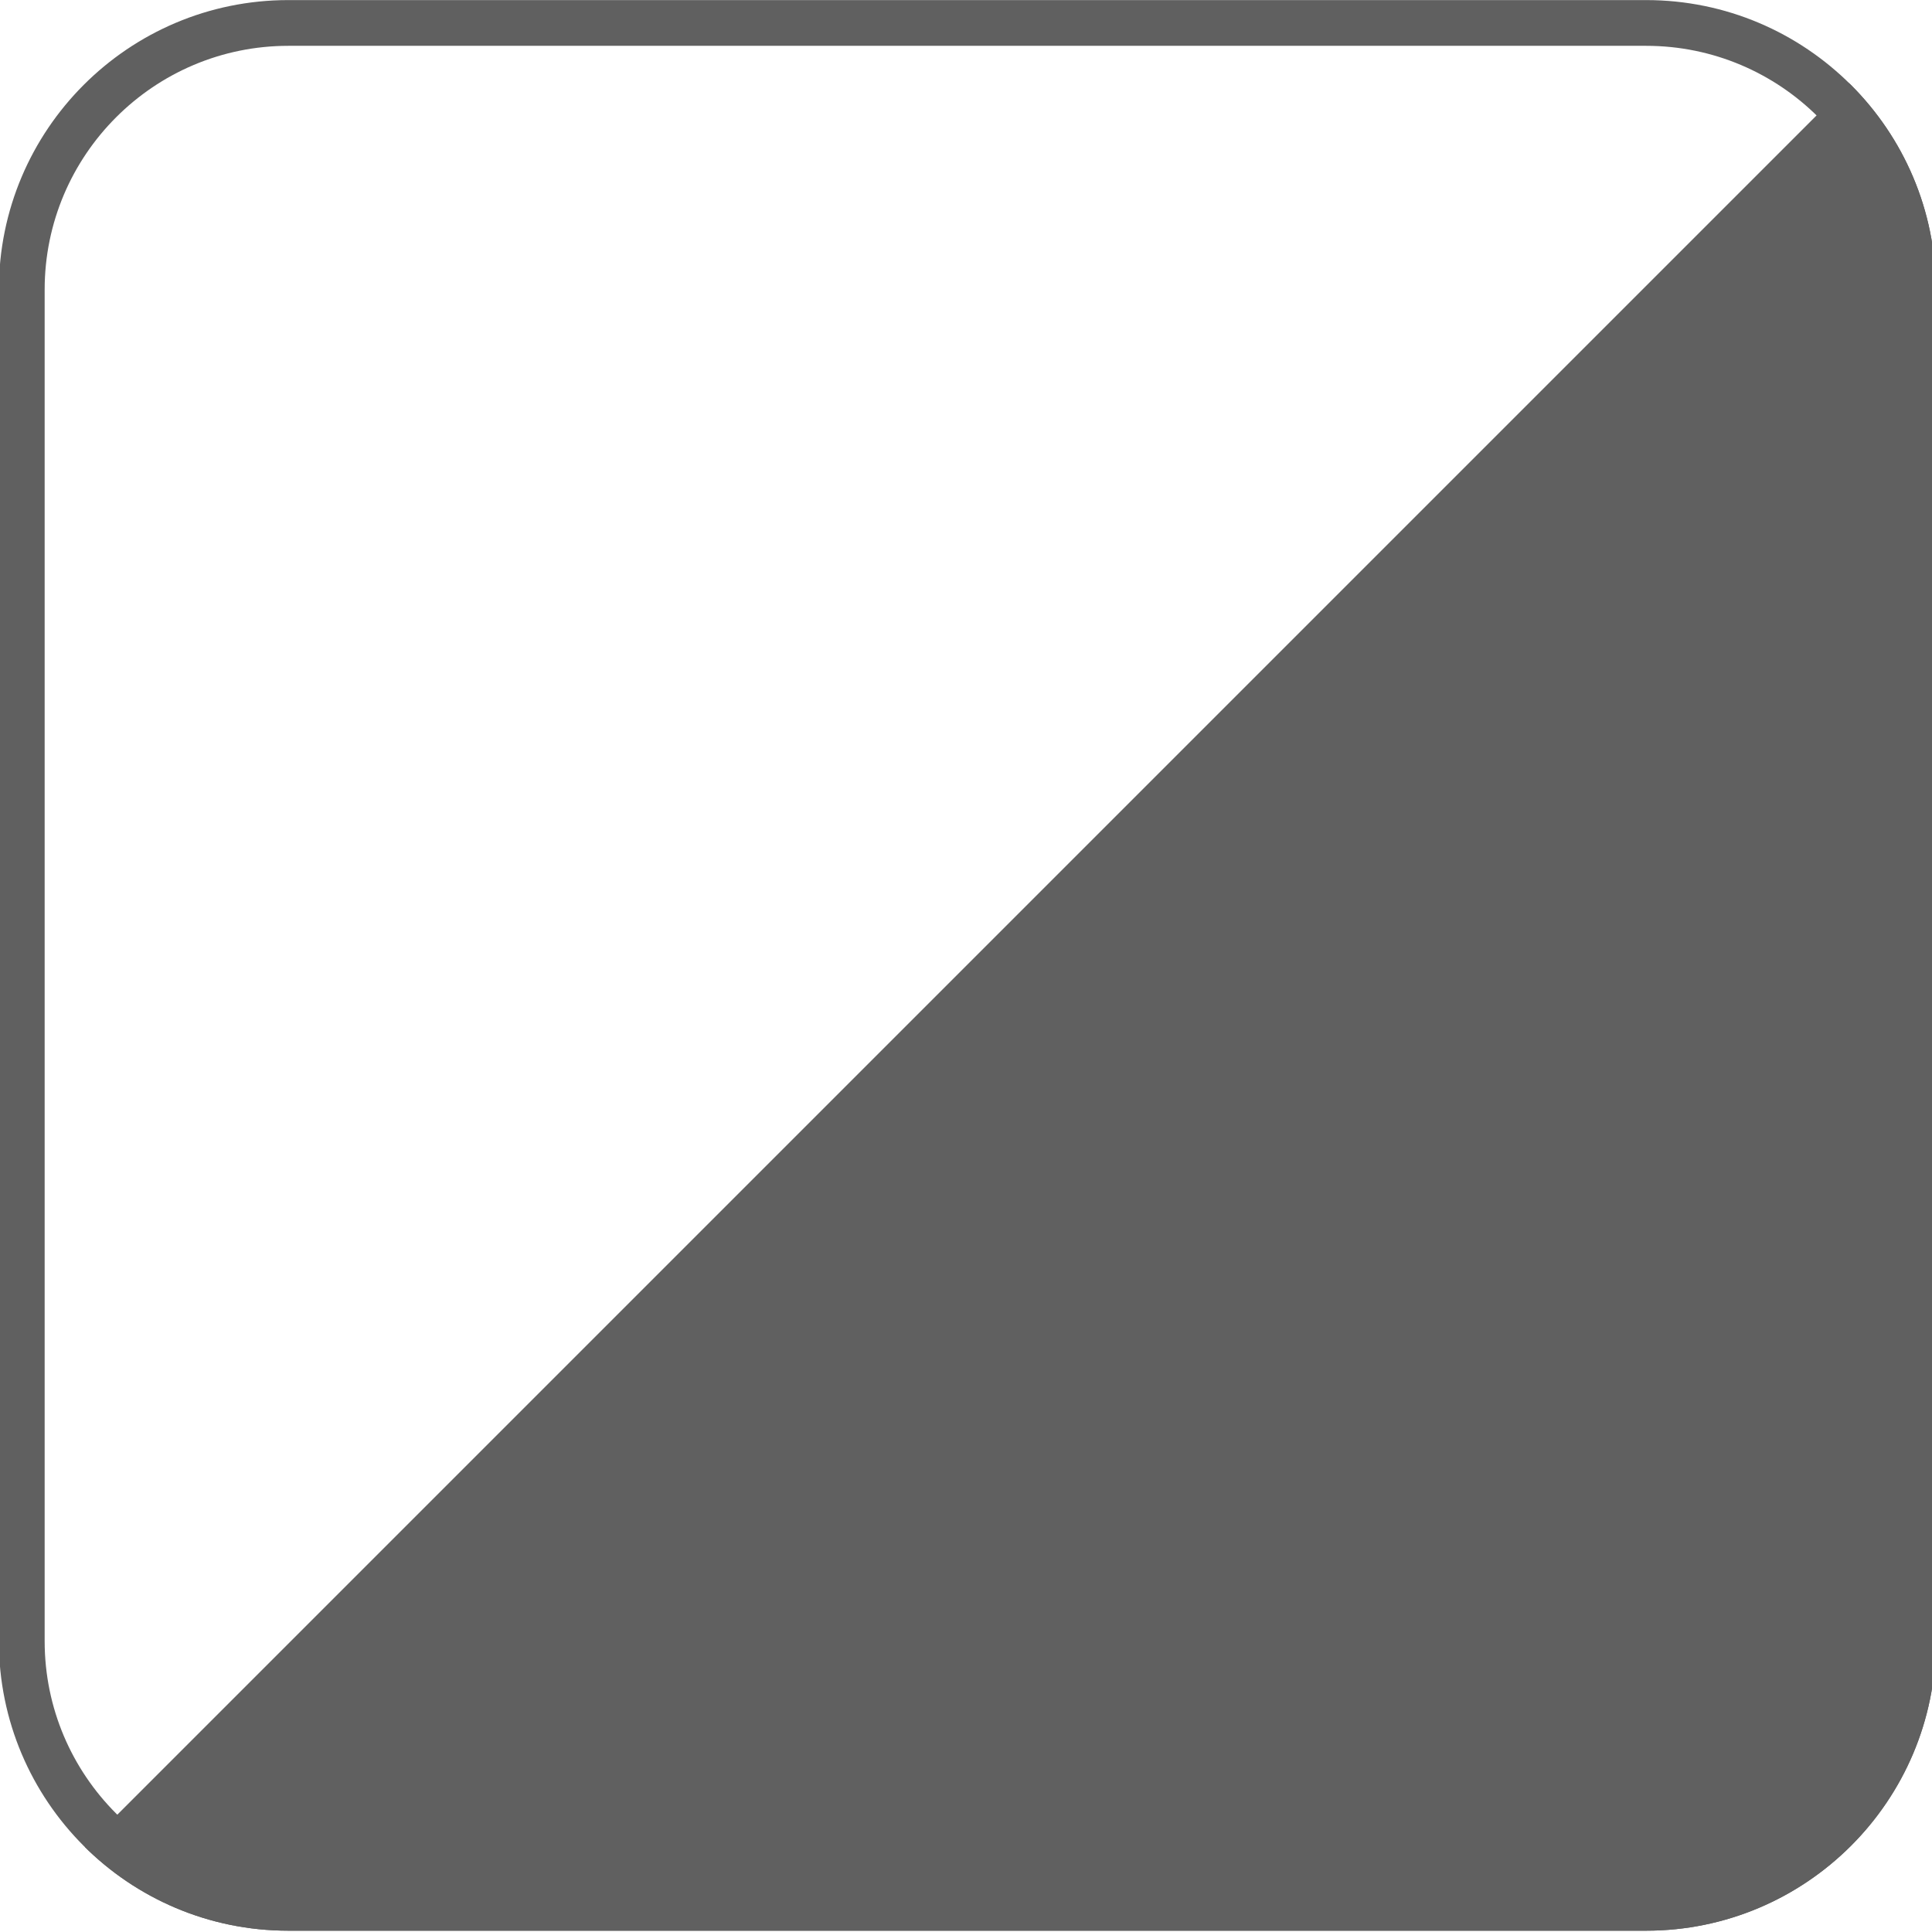
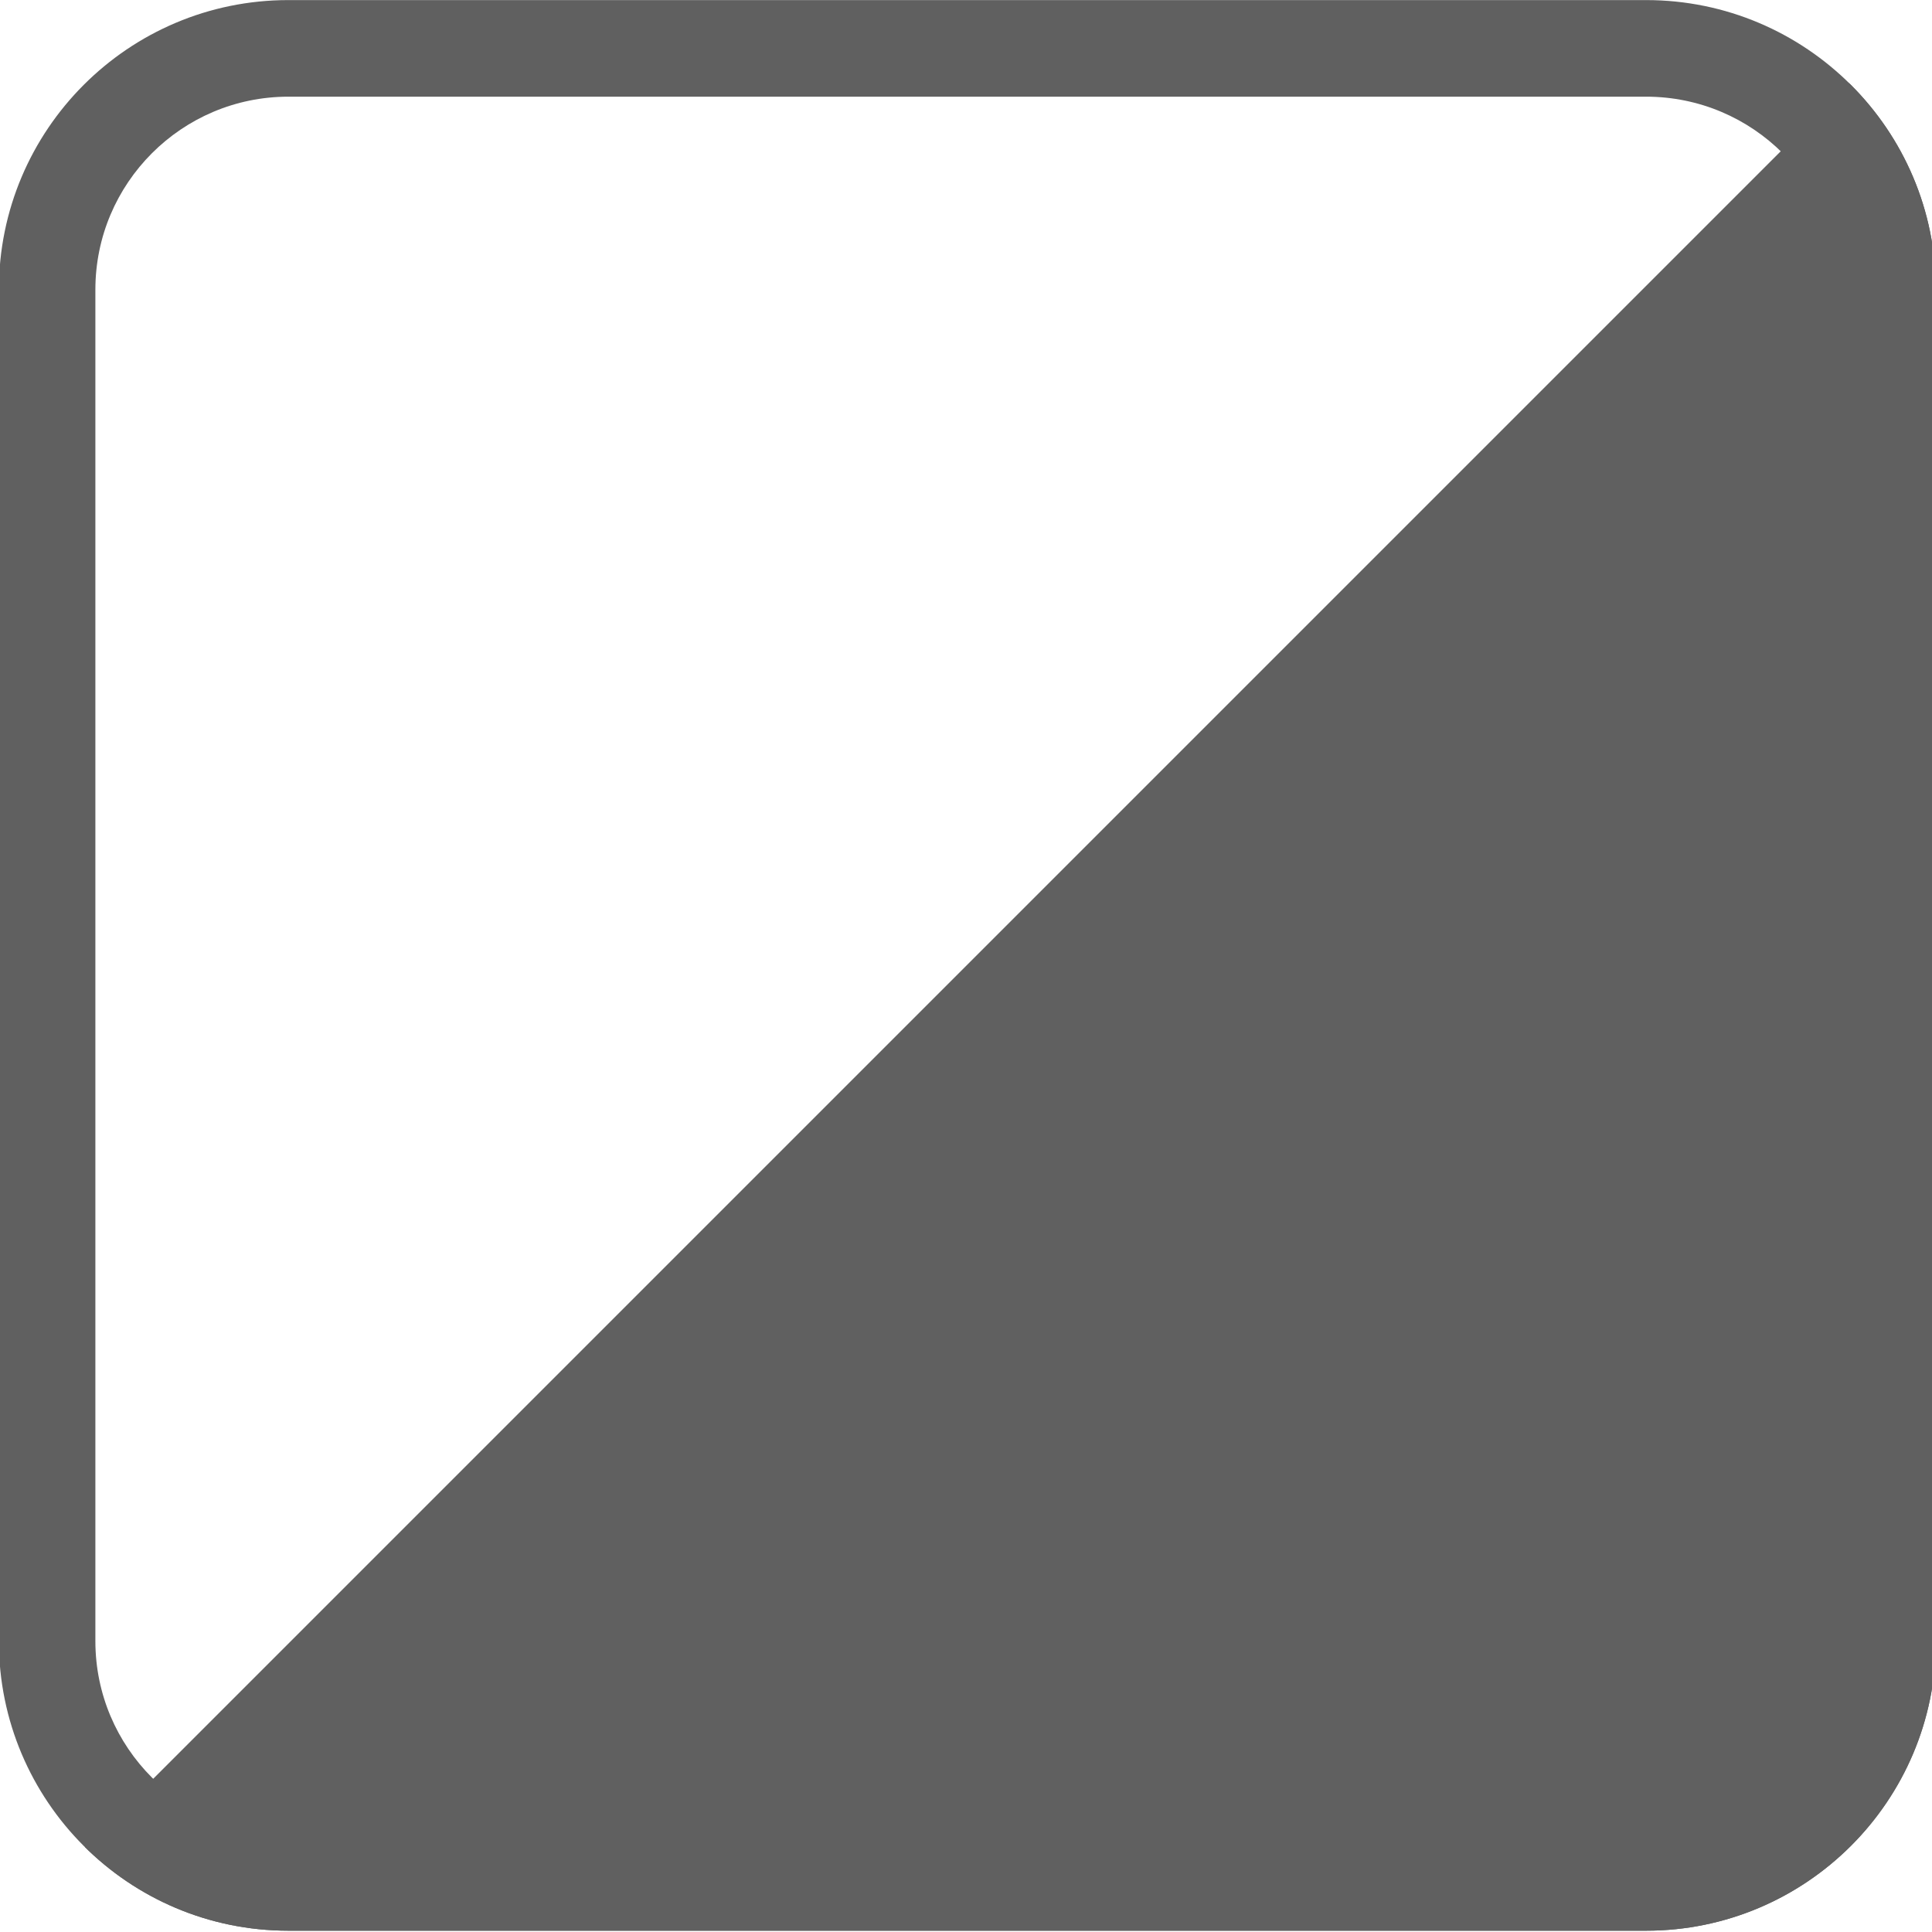
<svg xmlns="http://www.w3.org/2000/svg" width="100%" height="100%" viewBox="0 0 8 8" version="1.1" xml:space="preserve" style="fill-rule:evenodd;clip-rule:evenodd;stroke-linejoin:round;stroke-miterlimit:2;">
  <g transform="matrix(1.07703,0,0,1.05814,-0.0218661,-0.0218737)">
    <path d="M7.463,1.154C7.463,0.529 6.964,0.021 6.349,0.021L1.129,0.021C0.514,0.021 0.016,0.529 0.016,1.154L0.016,6.443C0.016,7.068 0.514,7.576 1.129,7.576L6.349,7.576C6.964,7.576 7.463,7.068 7.463,6.443L7.463,1.154Z" style="fill:none;" />
-     <clipPath id="_clip1">
-       <path d="M7.463,1.154C7.463,0.529 6.964,0.021 6.349,0.021L1.129,0.021C0.514,0.021 0.016,0.529 0.016,1.154L0.016,6.443C0.016,7.068 0.514,7.576 1.129,7.576L6.349,7.576C6.964,7.576 7.463,7.068 7.463,6.443L7.463,1.154Z" style="fill:rgb(96,96,96)" />
-     </clipPath>
-     <g clip-path="url(#_clip1)">
-       <g transform="matrix(0.928479,0,0,0.945055,0.0203022,0.0206718)">
-         <path d="M0,8L8,0L8,8L0,8Z" style="fill:rgb(96,96,96)" />
+     <g>
+       <clipPath id="_clip1">
+         <path d="M7.463,1.154C7.463,0.529 6.964,0.021 6.349,0.021L1.129,0.021C0.514,0.021 0.016,0.529 0.016,1.154L0.016,6.443C0.016,7.068 0.514,7.576 1.129,7.576L6.349,7.576C6.964,7.576 7.463,7.068 7.463,6.443L7.463,1.154Z" />
+       </clipPath>
+       <g clip-path="url(#_clip1)">
+         <g transform="matrix(0.928479,0,0,0.945055,0.0203022,0.0206718)">
+           <path d="M0,8L8,0L8,8L0,8Z" style="fill:rgb(96,96,96);" />
+         </g>
      </g>
    </g>
-     <path d="M7.463,1.154L7.463,6.443C7.463,7.068 6.964,7.576 6.349,7.576L1.129,7.576C0.514,7.576 0.016,7.068 0.016,6.443L0.016,1.154C0.016,0.529 0.514,0.021 1.129,0.021L6.349,0.021C6.964,0.021 7.463,0.529 7.463,1.154ZM7.286,1.154C7.286,0.627 6.866,0.2 6.349,0.2L1.129,0.2C0.612,0.2 0.192,0.628 0.192,1.154L0.192,6.443C0.192,6.969 0.612,7.397 1.129,7.397L6.349,7.397C6.866,7.397 7.286,6.969 7.286,6.443L7.286,1.154Z" style="fill:rgb(96,96,96)" />
+     <path d="M7.463,1.154L7.463,6.443C7.463,7.068 6.964,7.576 6.349,7.576L1.129,7.576C0.514,7.576 0.016,7.068 0.016,6.443L0.016,1.154C0.016,0.529 0.514,0.021 1.129,0.021L6.349,0.021C6.964,0.021 7.463,0.529 7.463,1.154ZM7.092,1.154C7.092,0.737 6.759,0.399 6.349,0.399L1.129,0.399C0.719,0.399 0.387,0.738 0.387,1.154L0.387,6.443C0.387,6.859 0.719,7.198 1.129,7.198L6.349,7.198C6.759,7.198 7.092,6.86 7.092,6.443L7.092,1.154Z" style="fill:rgb(96,96,96);" />
  </g>
</svg>
